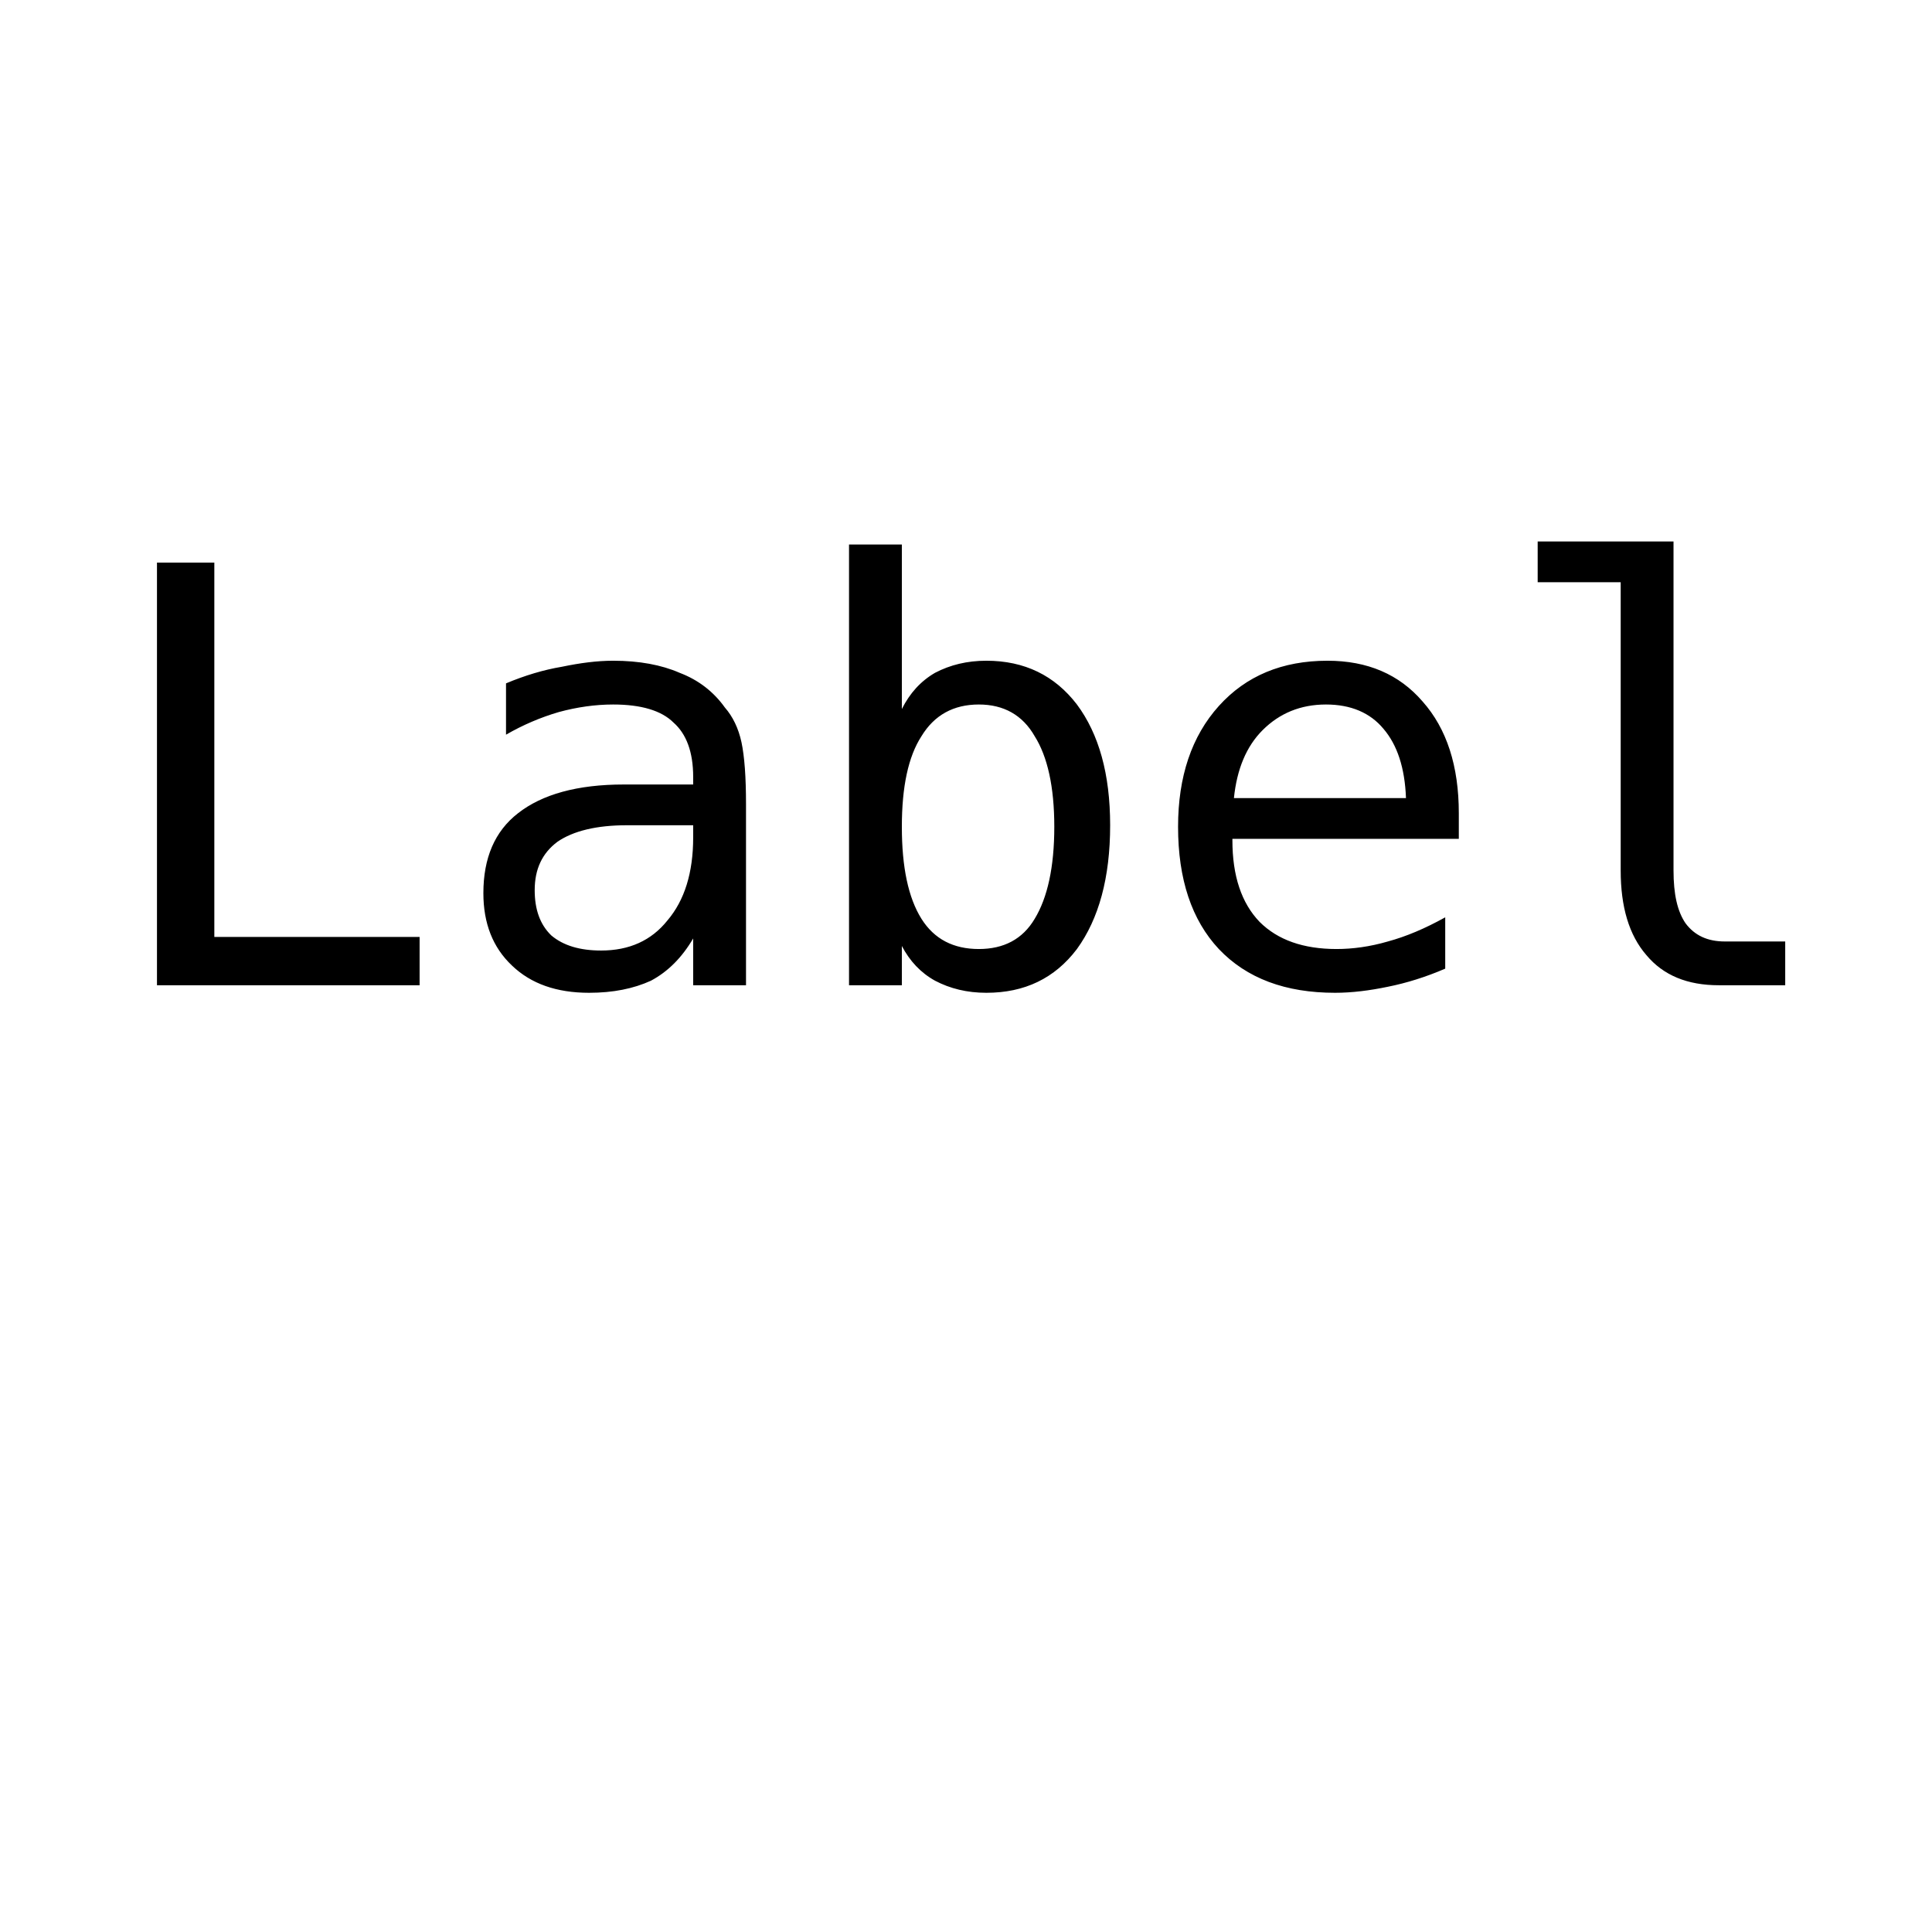
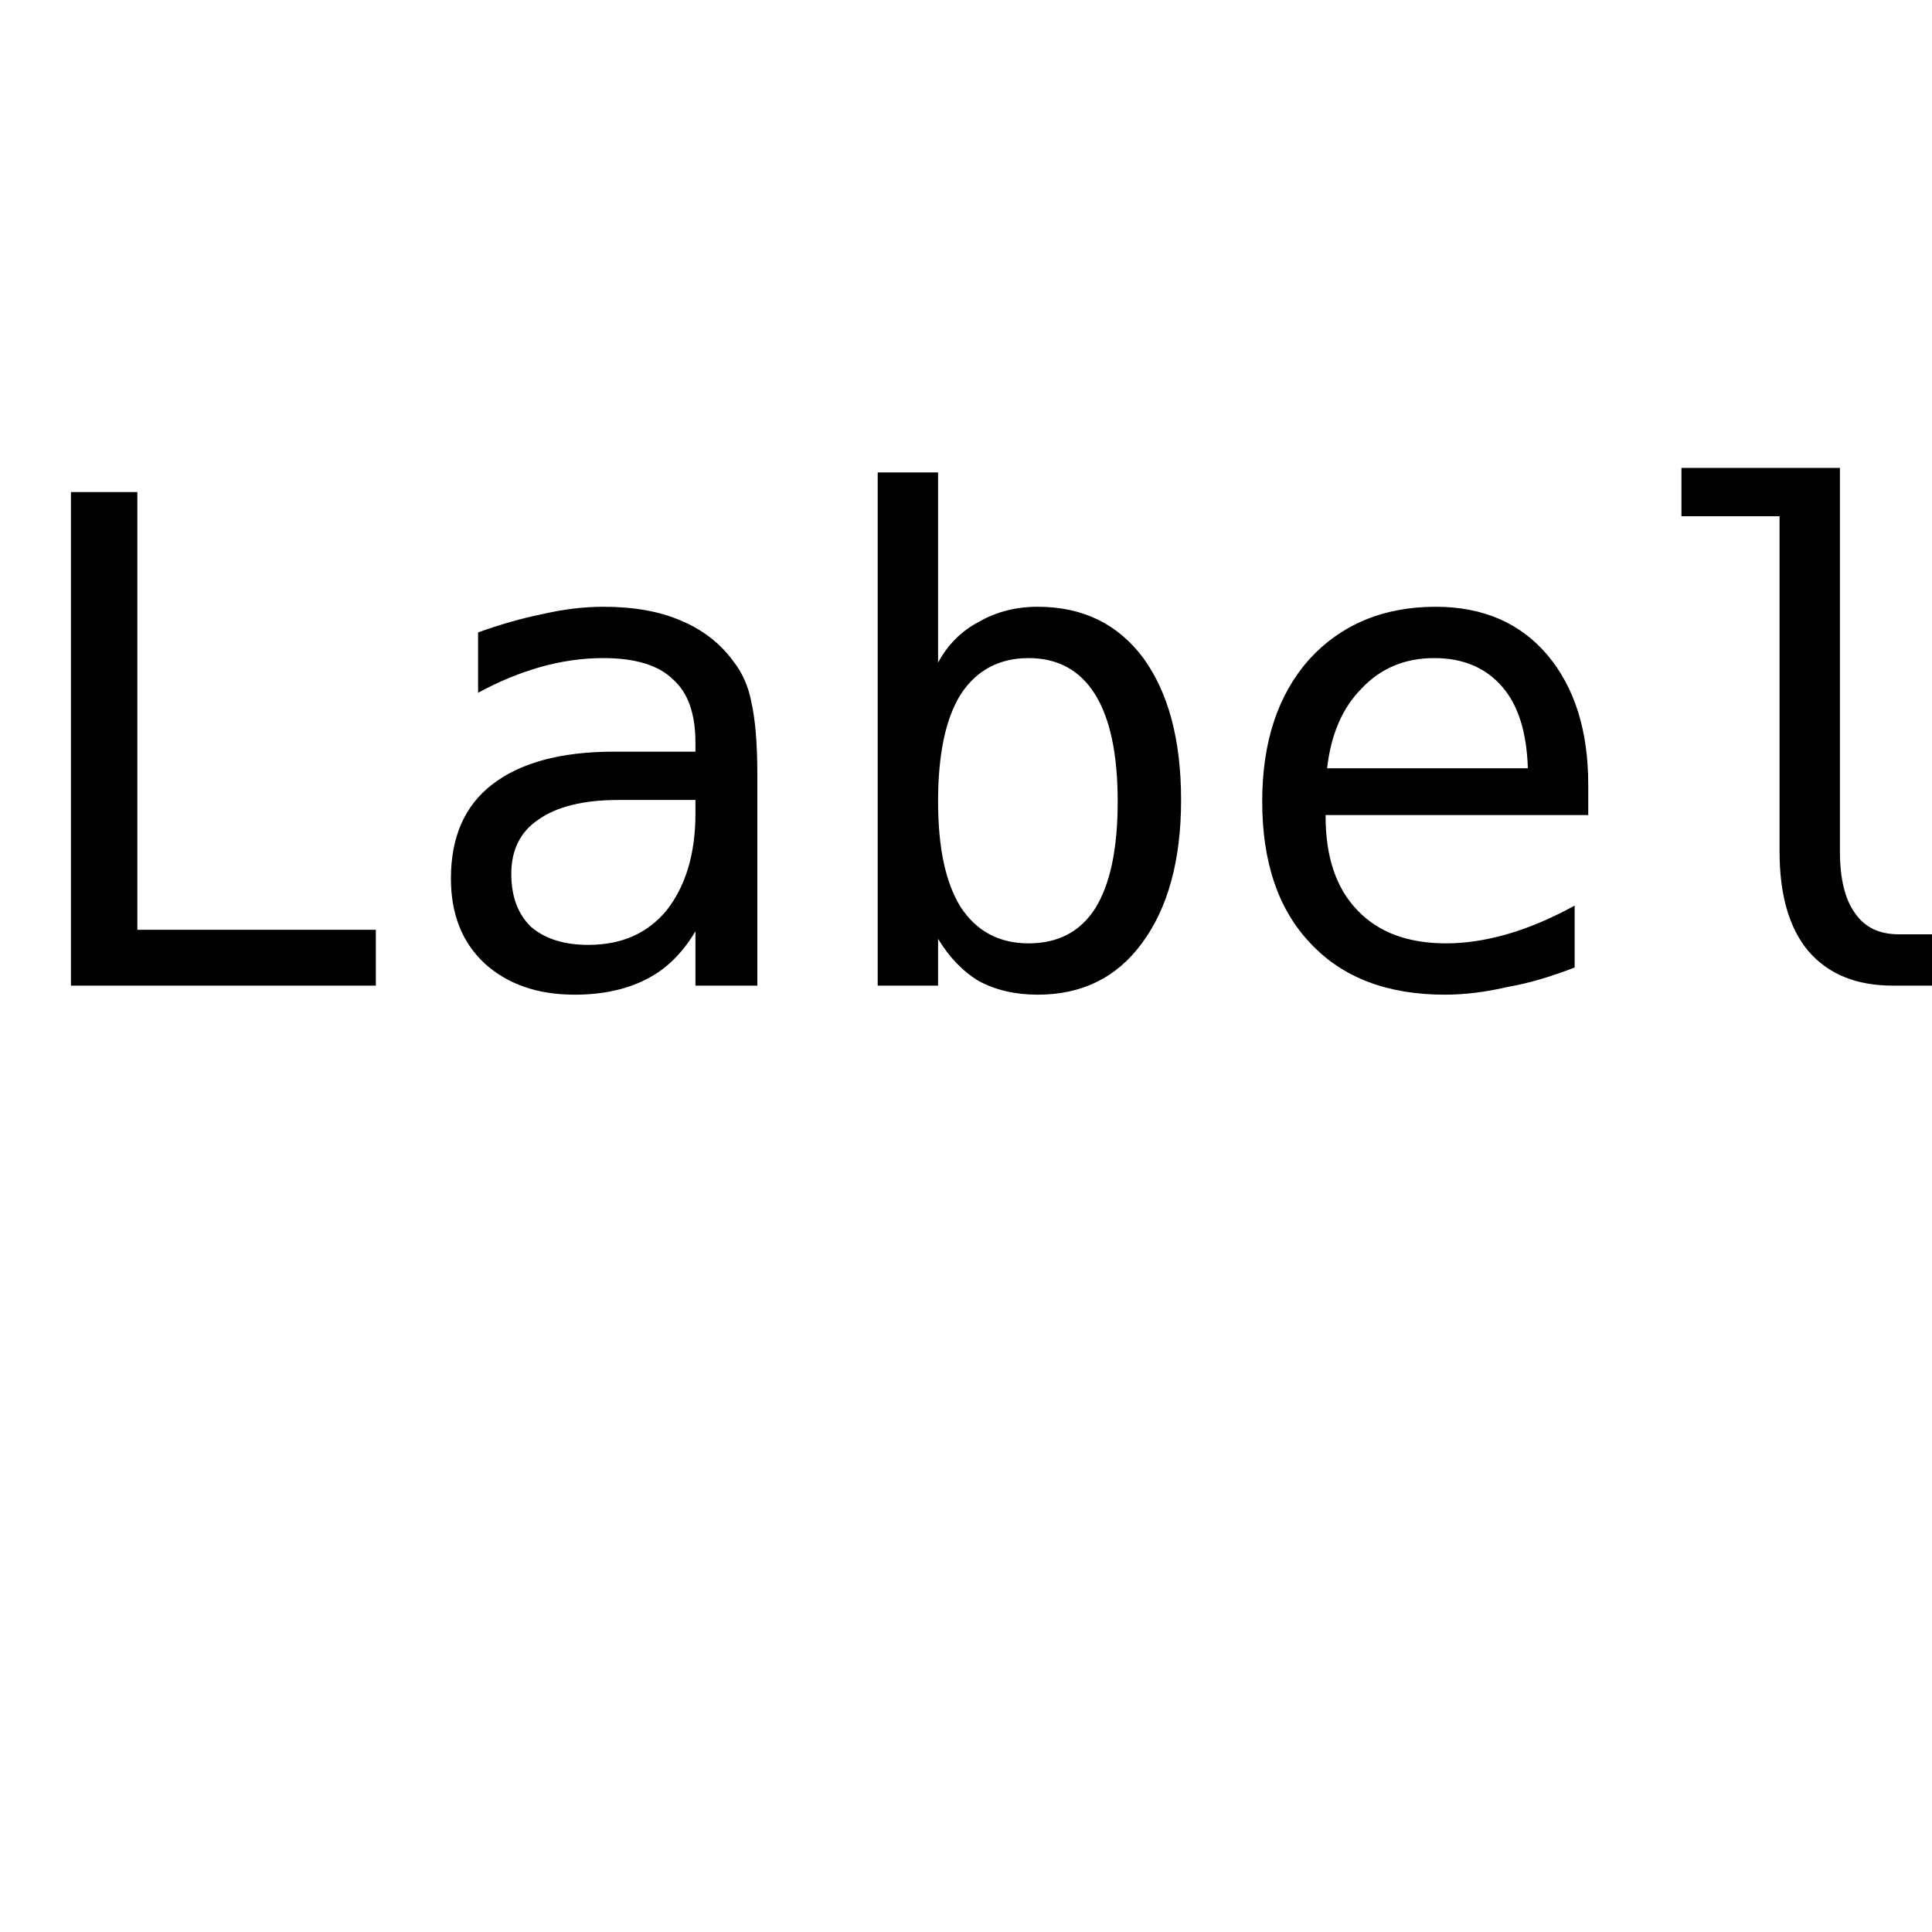
<svg xmlns="http://www.w3.org/2000/svg" version="1.1" baseProfile="full" width="18" height="18" viewBox="0 1 20 20">
-   <text x="1" y="11.2" fill="rgb(0,0,0)" style="font-family:monospace;font-size:6px;line-height:7px;">Label</text>
+   <text x="0" y="11.2" fill="rgb(0,0,0)" style="font-family:monospace;font-size:7px;line-height:8px;">Label</text>
</svg>
